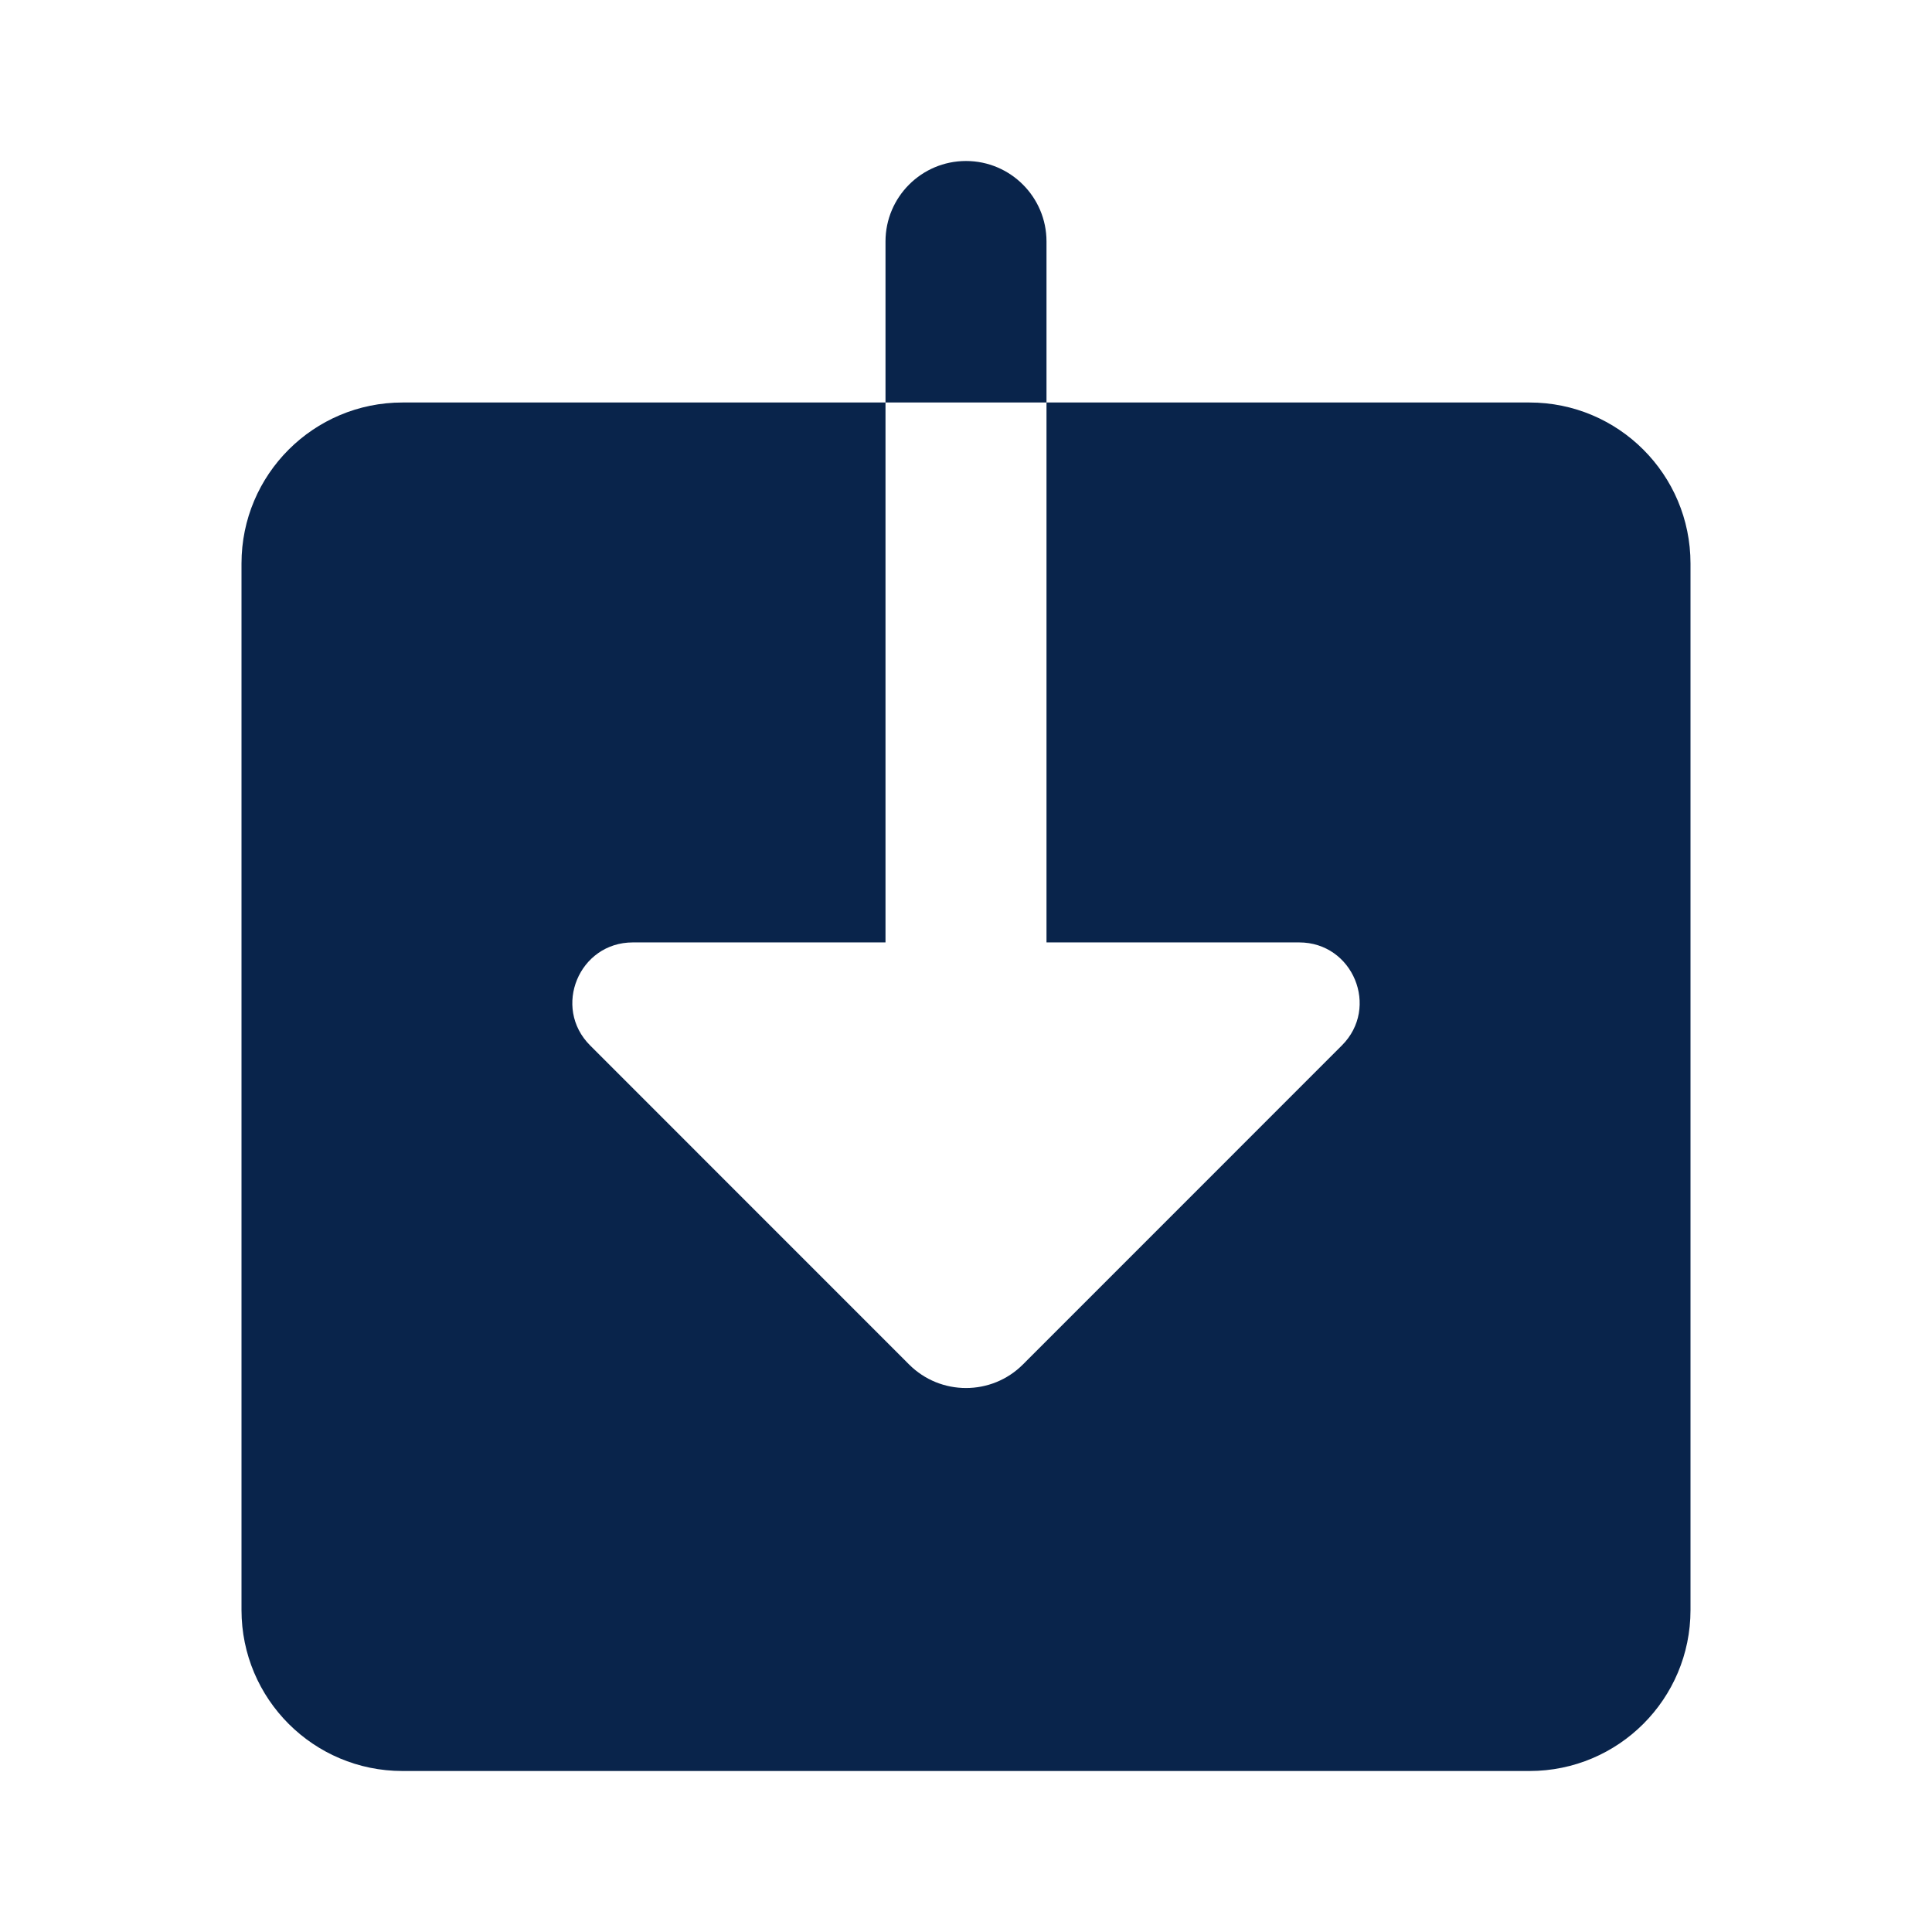
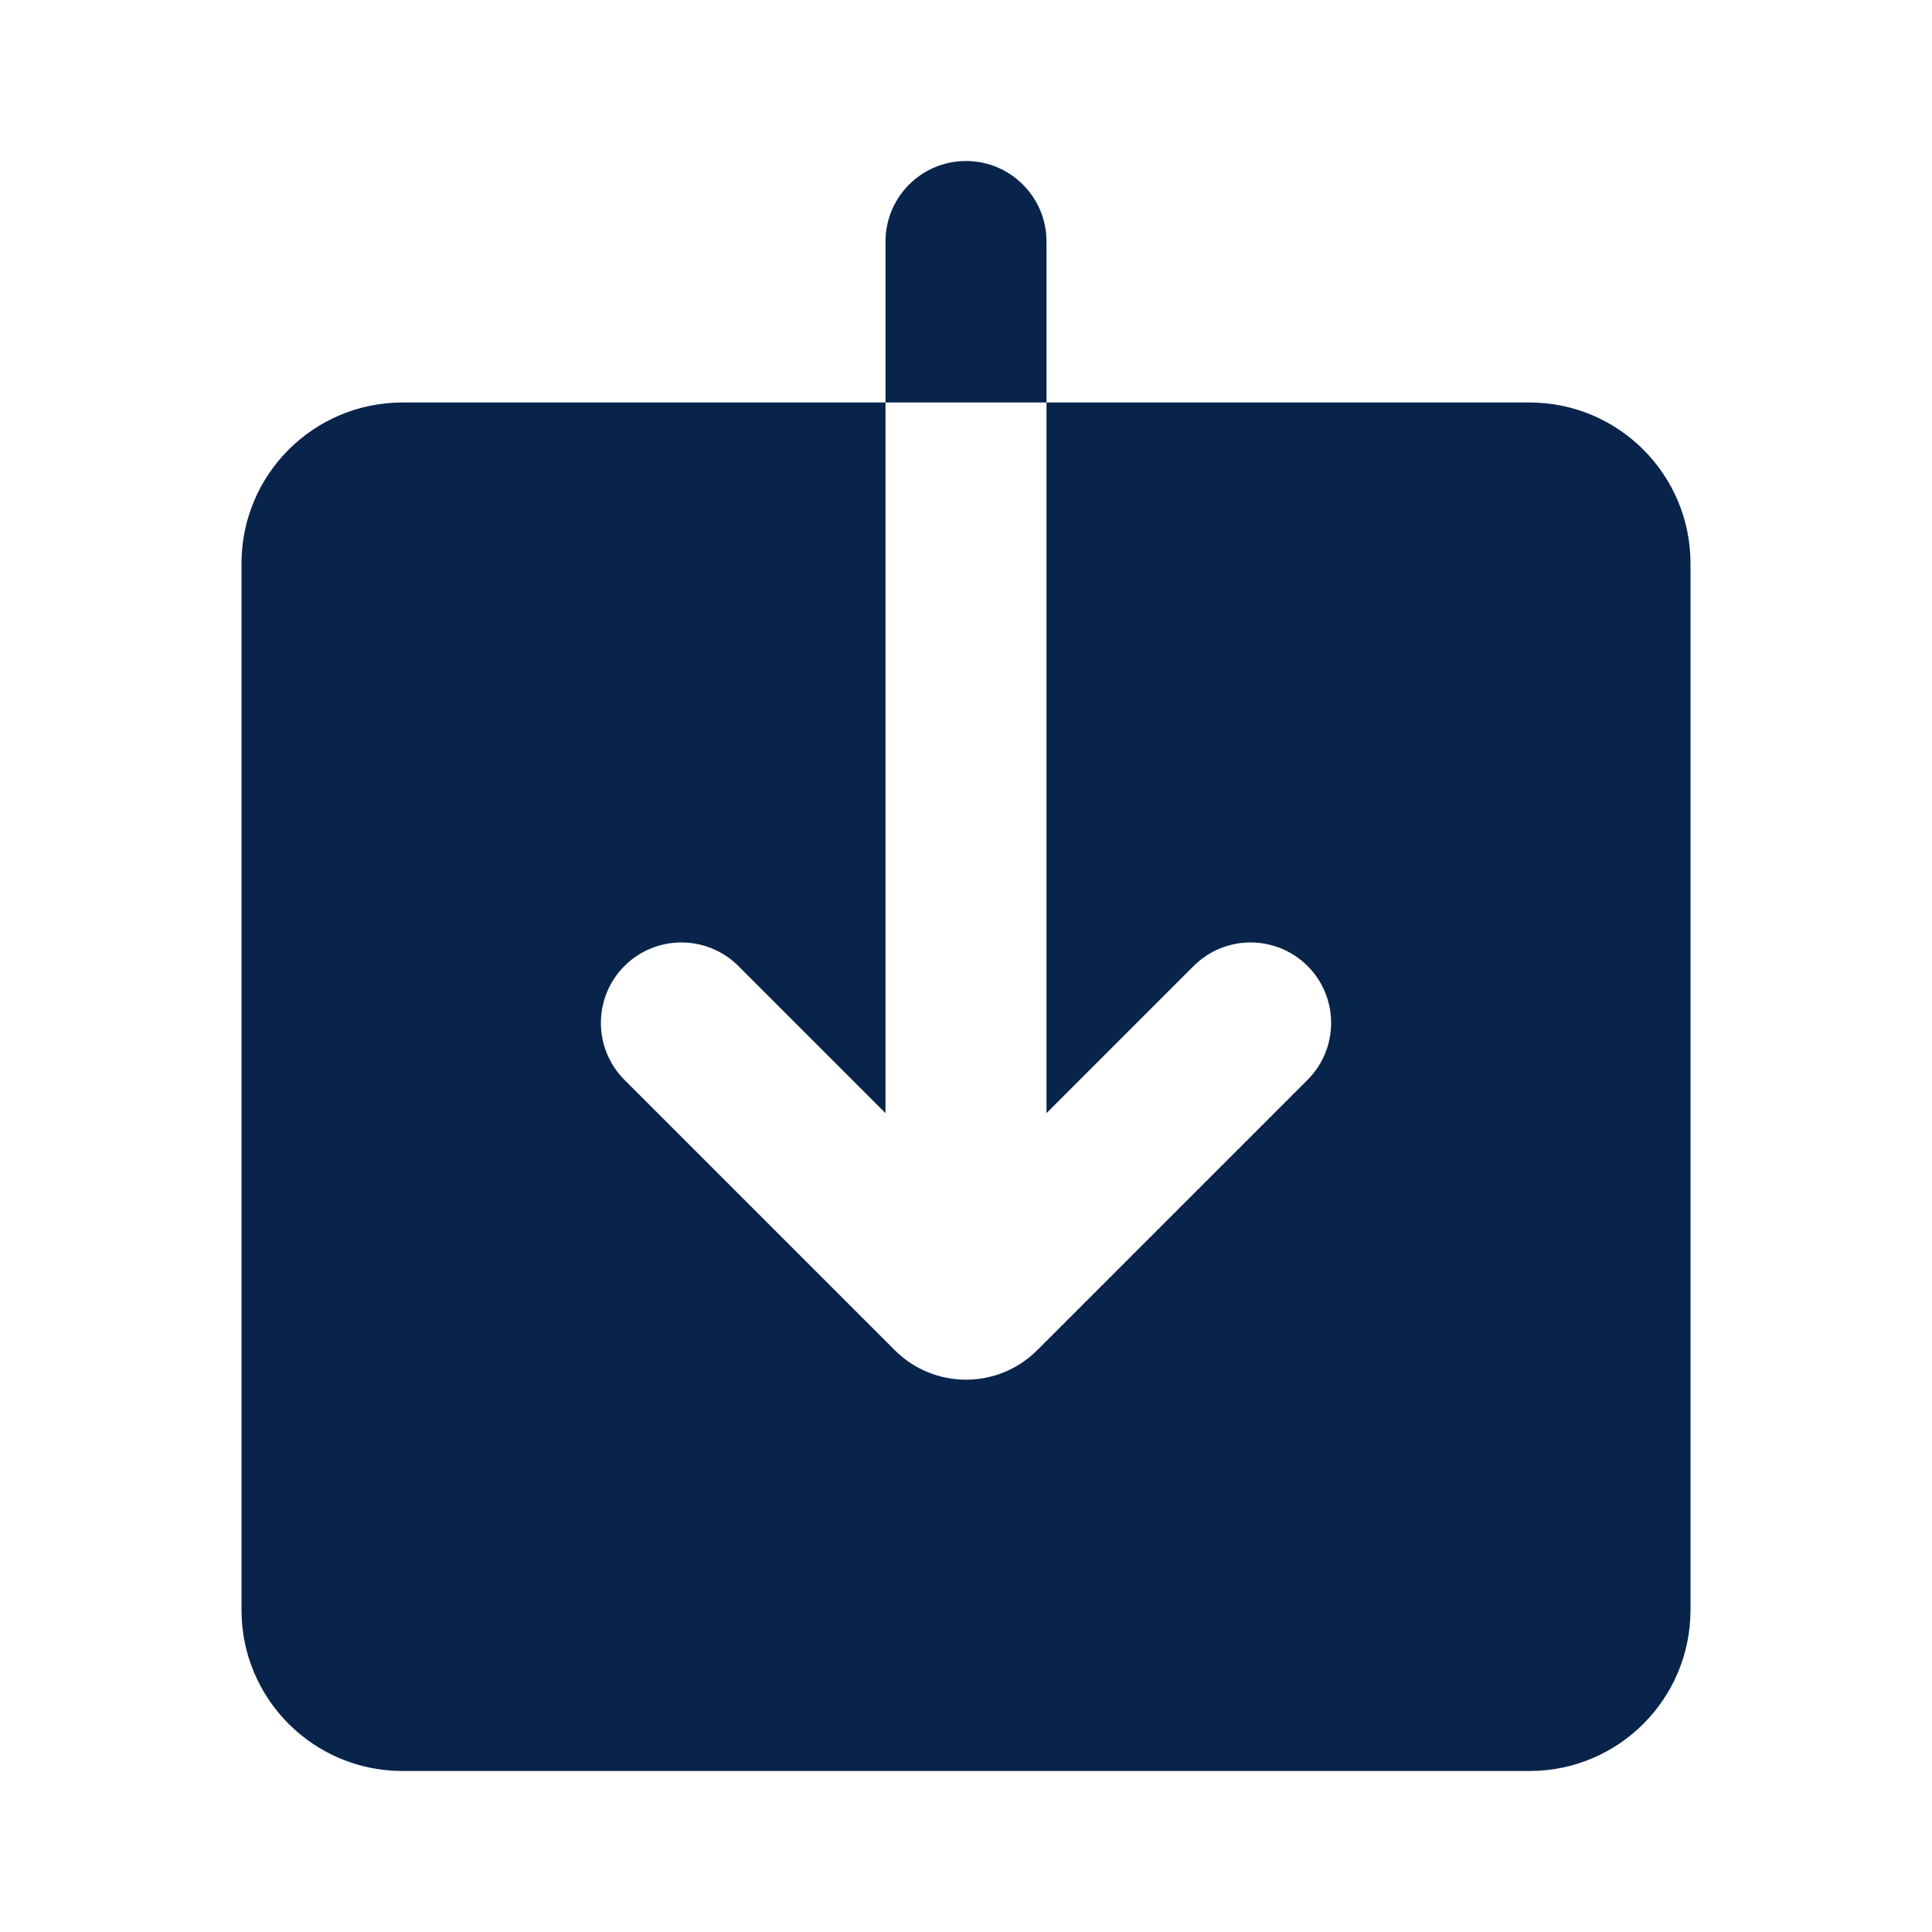
<svg xmlns="http://www.w3.org/2000/svg" width="24px" height="24px" viewBox="0 0 24 24" version="1.1">
  <g id="页面-1" stroke="none" stroke-width="1" fill="none" fill-rule="evenodd">
-     <g id="File" transform="translate(-384, -48)">
-       <g id="download_fill" transform="translate(384, 48)">
-         <rect id="矩形" fill-rule="nonzero" x="0" y="0" width="24" height="24" />
-         <path d="M12,2 C11.448,2 11,2.448 11,3 L11,5 L5,5 C3.895,5 3,5.895 3,7 L3,20 C3,21.105 3.895,22 5,22 L19,22 C20.105,22 21,21.105 21,20 L21,7 C21,5.895 20.105,5 19,5 L13,5 L13,3 C13,2.448 12.552,2 12,2 Z M13,5 L13,11.707 L16.139,11.707 C16.807,11.707 17.142,12.515 16.669,12.987 L12.707,16.95 C12.317,17.34 11.683,17.34 11.293,16.95 L7.331,12.987 C6.858,12.515 7.193,11.707 7.861,11.707 L11,11.707 L11,5 L13,5 Z" id="形状" fill="#09244B" />
-       </g>
+     <g id="download_fill">
+       <rect id="矩形" fill-rule="nonzero" x="0" y="0" width="24" height="24" />
+       <path d="M12,2 C11.448,2 11,2.448 11,3 L11,5 L5,5 C3.895,5 3,5.895 3,7 L3,20 C3,21.105 3.895,22 5,22 L19,22 C20.105,22 21,21.105 21,20 L21,7 C21,5.895 20.105,5 19,5 L13,5 L13,3 C13,2.448 12.552,2 12,2 Z M13,5 L13,13.828 L14.828,12 C15.219,11.61 15.852,11.61 16.243,12 C16.633,12.39 16.633,13.024 16.243,13.414 L12.884,16.773 C12.396,17.261 11.604,17.261 11.116,16.773 L7.757,13.414 C7.367,13.024 7.367,12.39 7.757,12 C8.148,11.61 8.781,11.61 9.172,12 L11,13.828 L11,5 L13,5 Z" id="形状" fill="#09244B" />
    </g>
  </g>
</svg>
